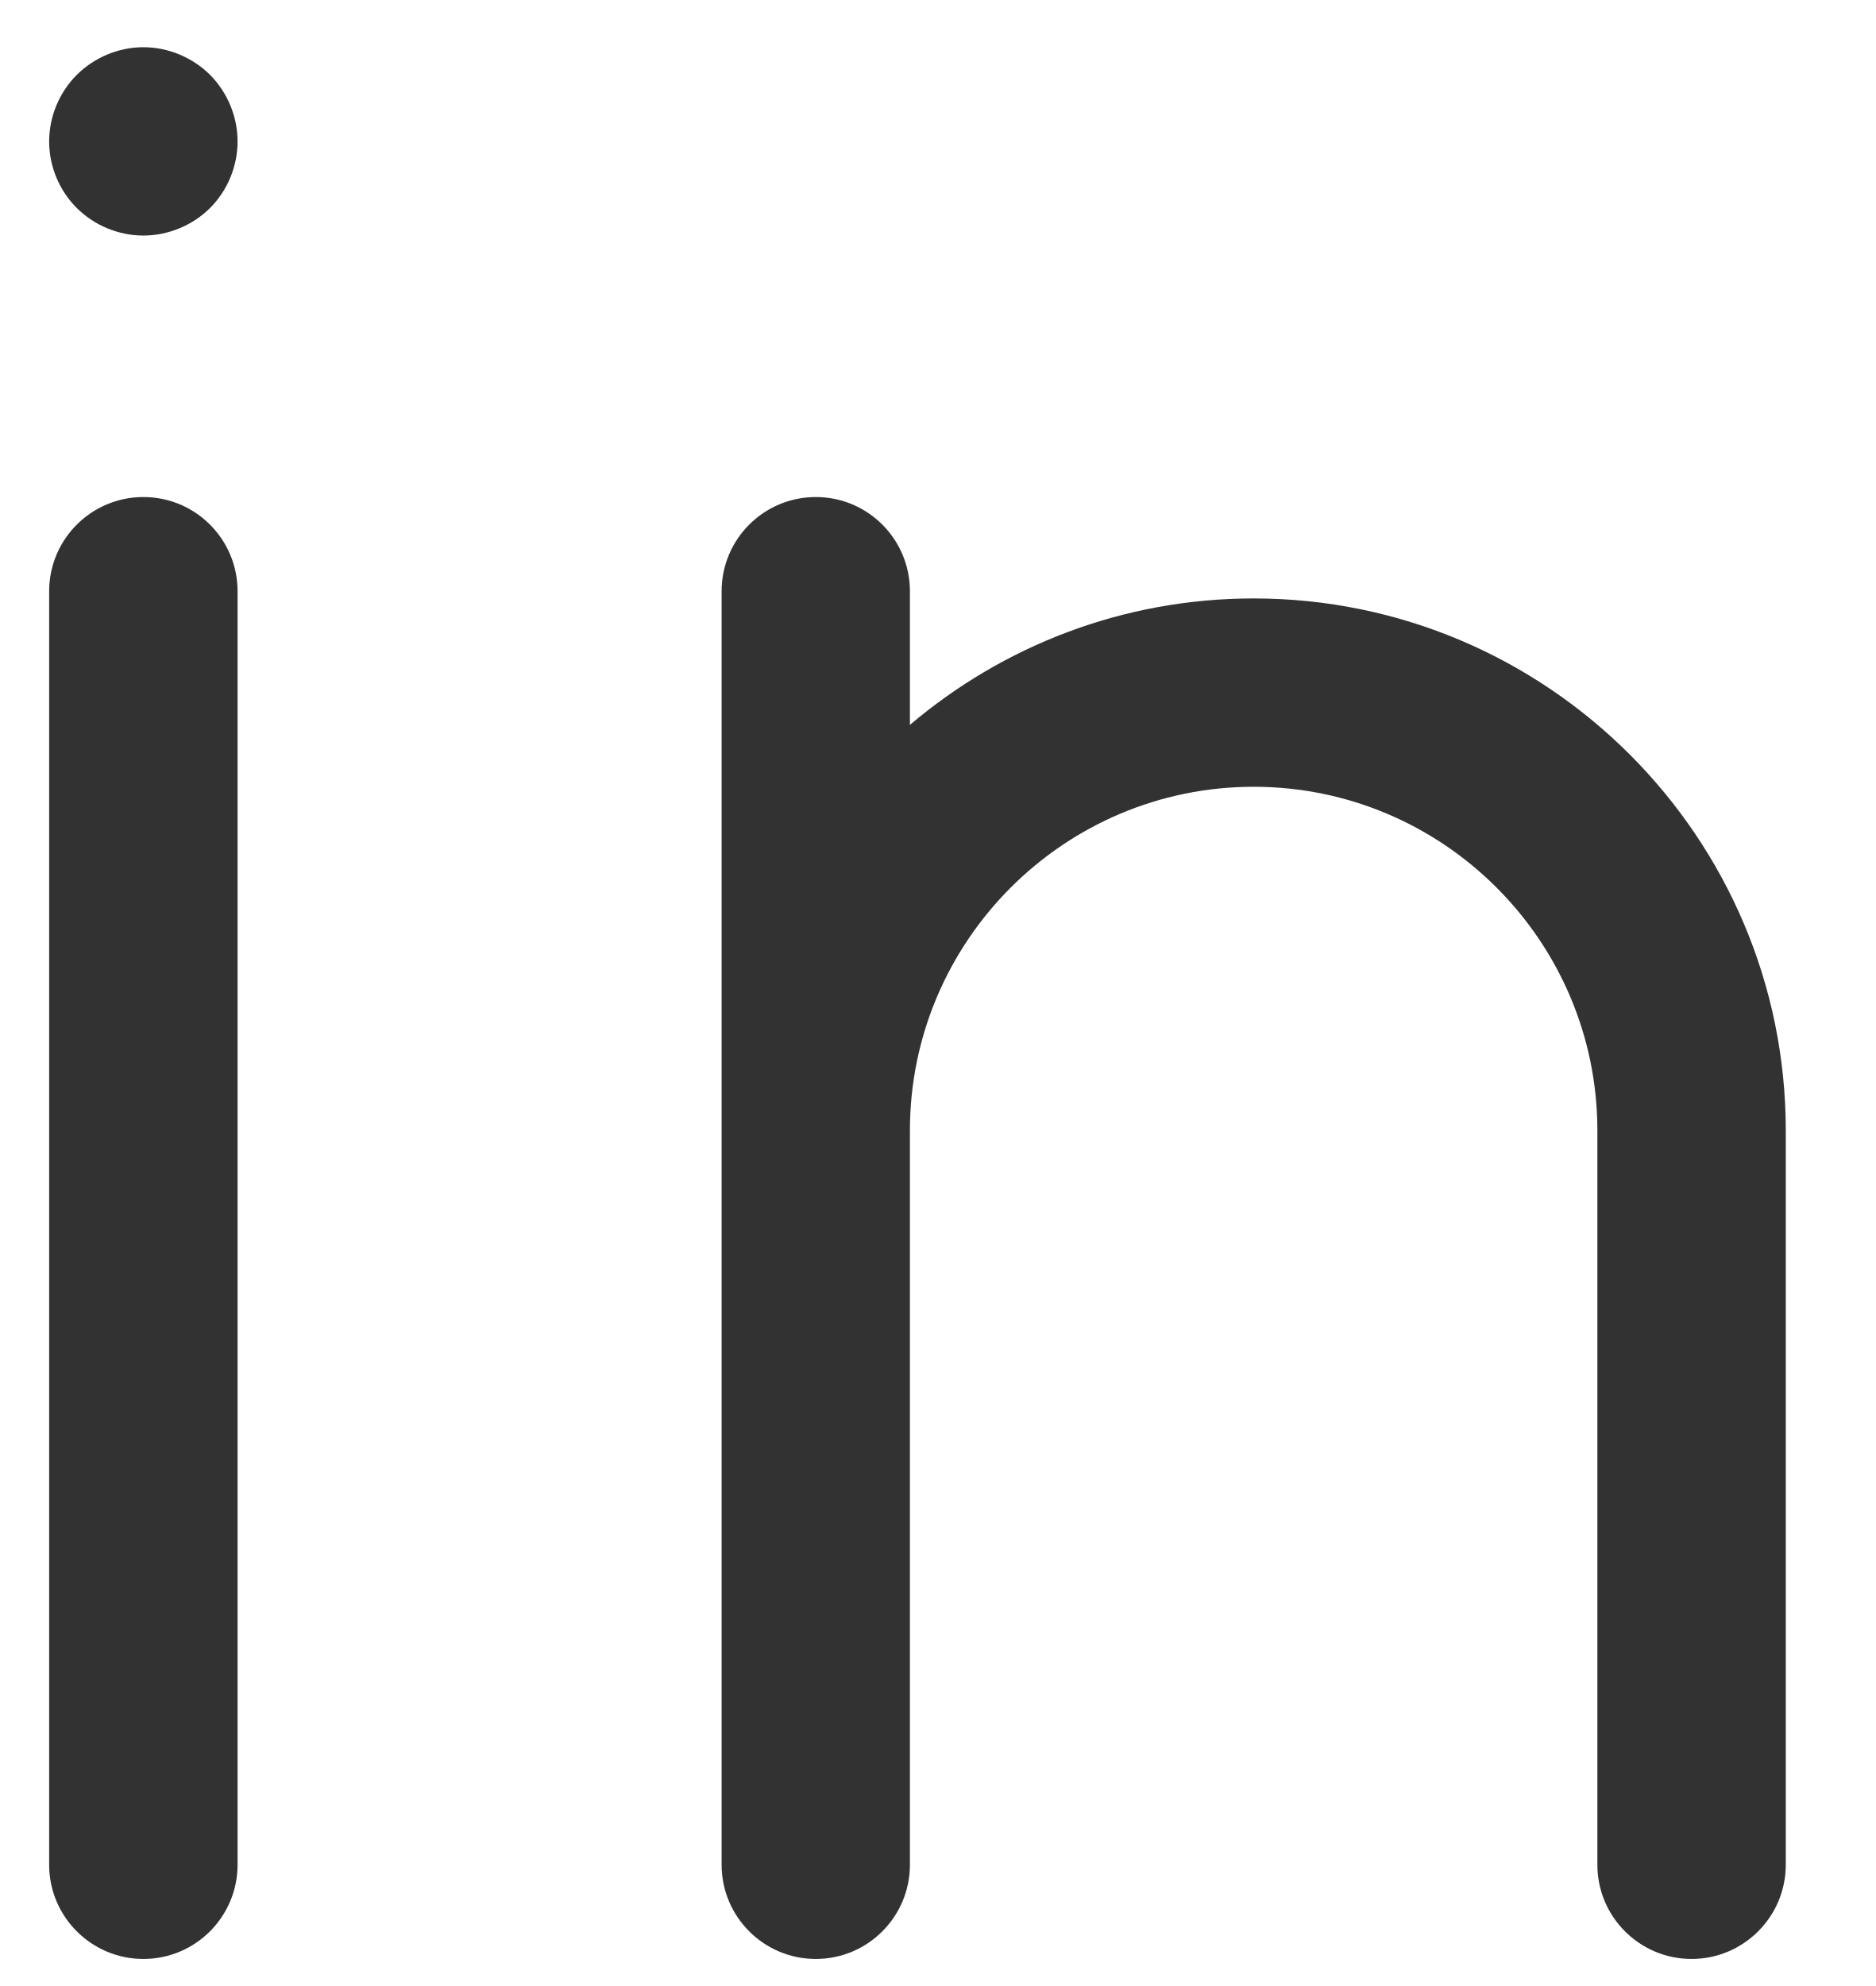
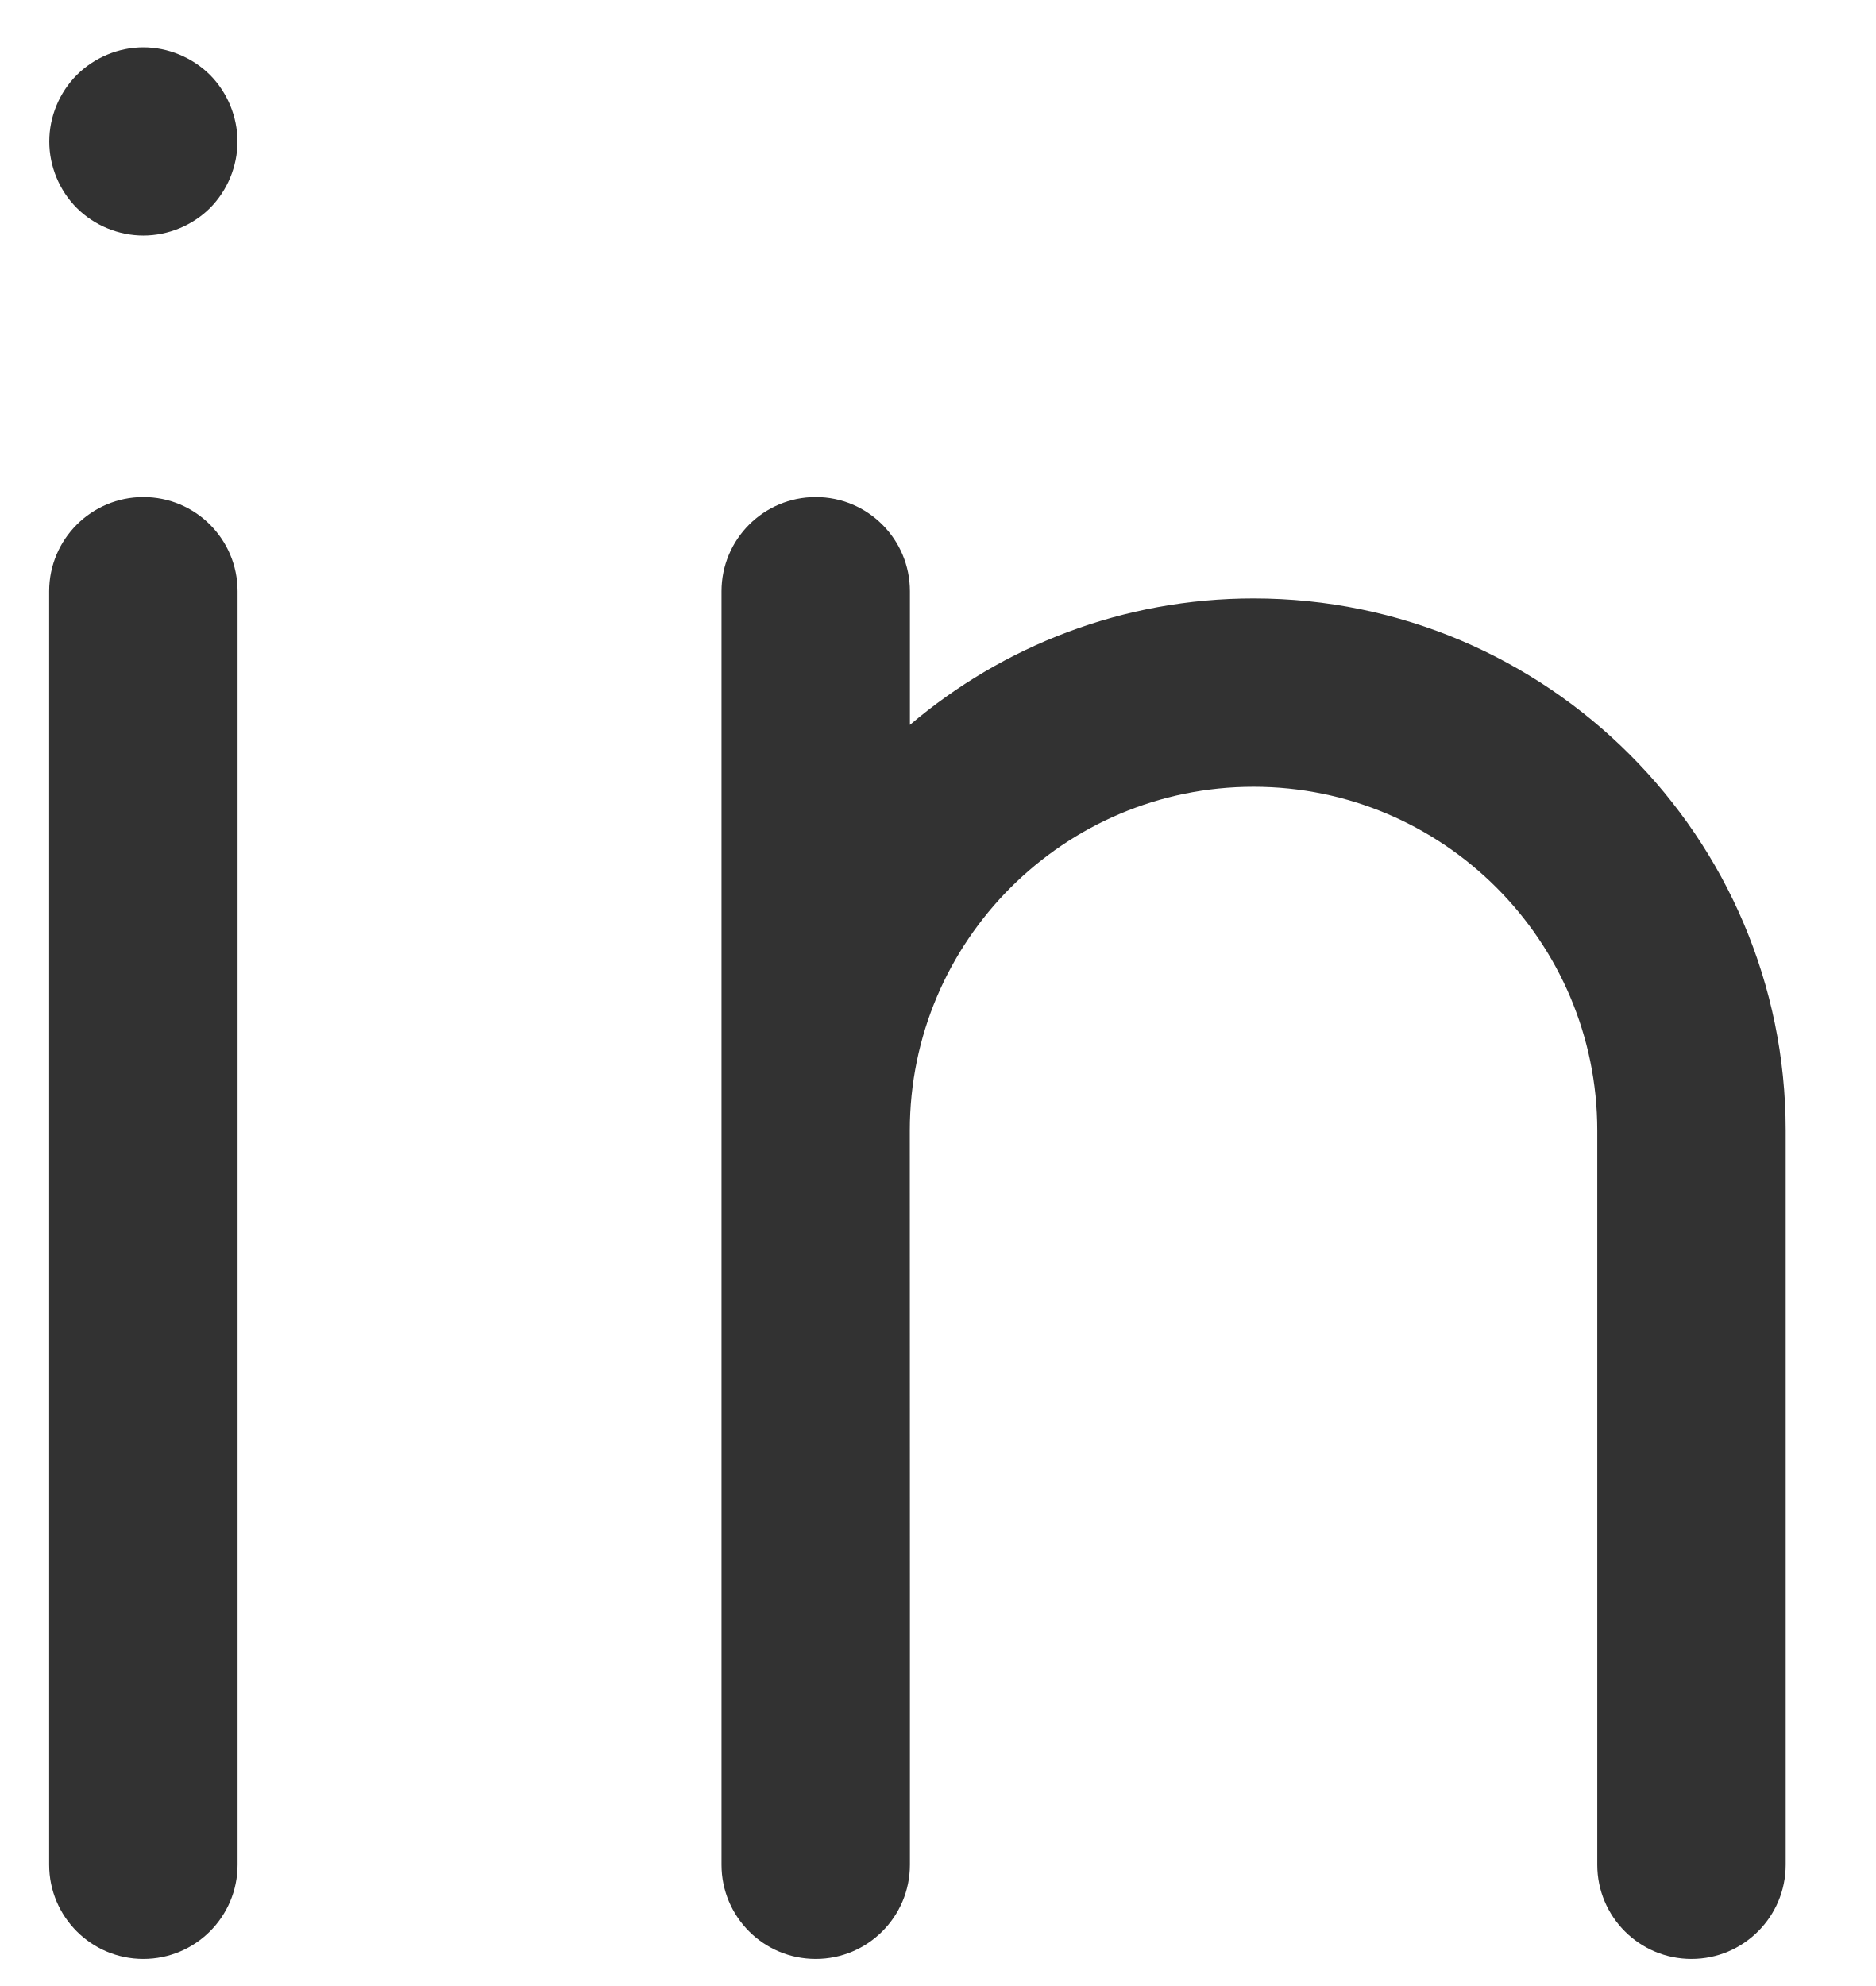
- <svg xmlns="http://www.w3.org/2000/svg" width="17px" height="18px" viewBox="0 0 17 18" version="1.1">
-   <defs />
-   <g id="Page-1" stroke="none" stroke-width="1" fill="none" fill-rule="evenodd">
-     <g id="About" transform="translate(-166, -477)" fill="#323232" fill-rule="nonzero">
-       <g id="linkedin-logo" transform="translate(166.3366, 477.4279)">
-         <path d="M0.963,4.077 C0.492,4.077 0.109,4.459 0.109,4.931 L0.109,16.473 C0.109,16.944 0.492,17.327 0.963,17.327 C1.435,17.327 1.817,16.944 1.817,16.473 L1.817,4.931 C1.817,4.459 1.435,4.077 0.963,4.077 Z" id="Shape" />
-         <path d="M7.912,13.95 L7.912,16.473 C7.912,16.944 7.53,17.327 7.059,17.327 C6.587,17.327 6.205,16.944 6.205,16.473 L6.205,13.95 L6.205,9.818 L6.205,4.931 C6.205,4.459 6.587,4.077 7.059,4.077 C7.53,4.077 7.912,4.459 7.912,4.931 L7.912,6.142 C8.754,5.428 9.841,4.996 11.028,4.996 C13.688,4.996 15.852,7.16 15.852,9.819 L15.852,16.473 C15.852,16.944 15.469,17.327 14.998,17.327 C14.526,17.327 14.144,16.944 14.144,16.473 L14.144,9.819 C14.144,8.101 12.746,6.703 11.028,6.703 C9.31,6.703 7.912,8.101 7.912,9.819 L7.912,13.95 Z" id="Combined-Shape" />
-         <path d="M0.963,1.707 C1.187,1.707 1.408,1.616 1.567,1.458 C1.726,1.299 1.817,1.079 1.817,0.855 C1.817,0.629 1.726,0.41 1.567,0.25 C1.408,0.092 1.187,8.8817842e-16 0.963,8.8817842e-16 C0.739,8.8817842e-16 0.519,0.092 0.36,0.25 C0.2,0.41 0.109,0.629 0.109,0.855 C0.109,1.079 0.2,1.299 0.36,1.458 C0.519,1.616 0.739,1.707 0.963,1.707 Z" id="Shape" />
-       </g>
-     </g>
+ <svg xmlns="http://www.w3.org/2000/svg" height="18" viewBox="0 0 17 18" width="17">
+   <g fill="#323232" transform="translate(.336637 .427892)">
+     <path d="m.963 4.077c-.471 0-.854.382-.854.854v11.542c0 .471.382.854.854.854.471 0 .854-.382.854-.854v-11.542c0-.472-.382-.854-.854-.854z" />
+     <path d="m7.912 13.95v2.523c0 .471-.382.854-.854.854s-.854-.382-.854-.854v-2.523-4.132-4.887c0-.471.382-.854.854-.854s.854.382.854.854v1.211c.841-.714 1.929-1.146 3.116-1.146 2.66 0 4.823 2.164 4.823 4.823v6.654c0 .471-.382.854-.854.854-.471 0-.854-.382-.854-.854v-6.654c0-1.718-1.398-3.116-3.116-3.116-1.718 0-3.116 1.398-3.116 3.116z" />
+     <path d="m.963 1.707c.224 0 .445-.091.604-.249.158-.159.249-.379.249-.603 0-.225-.091-.445-.249-.604-.159-.158-.38-.25-.604-.25-.224 0-.444.092-.603.25-.159.159-.25.379-.25.604 0 .224.091.444.25.603.159.158.379.249.603.249z" />
  </g>
</svg>
